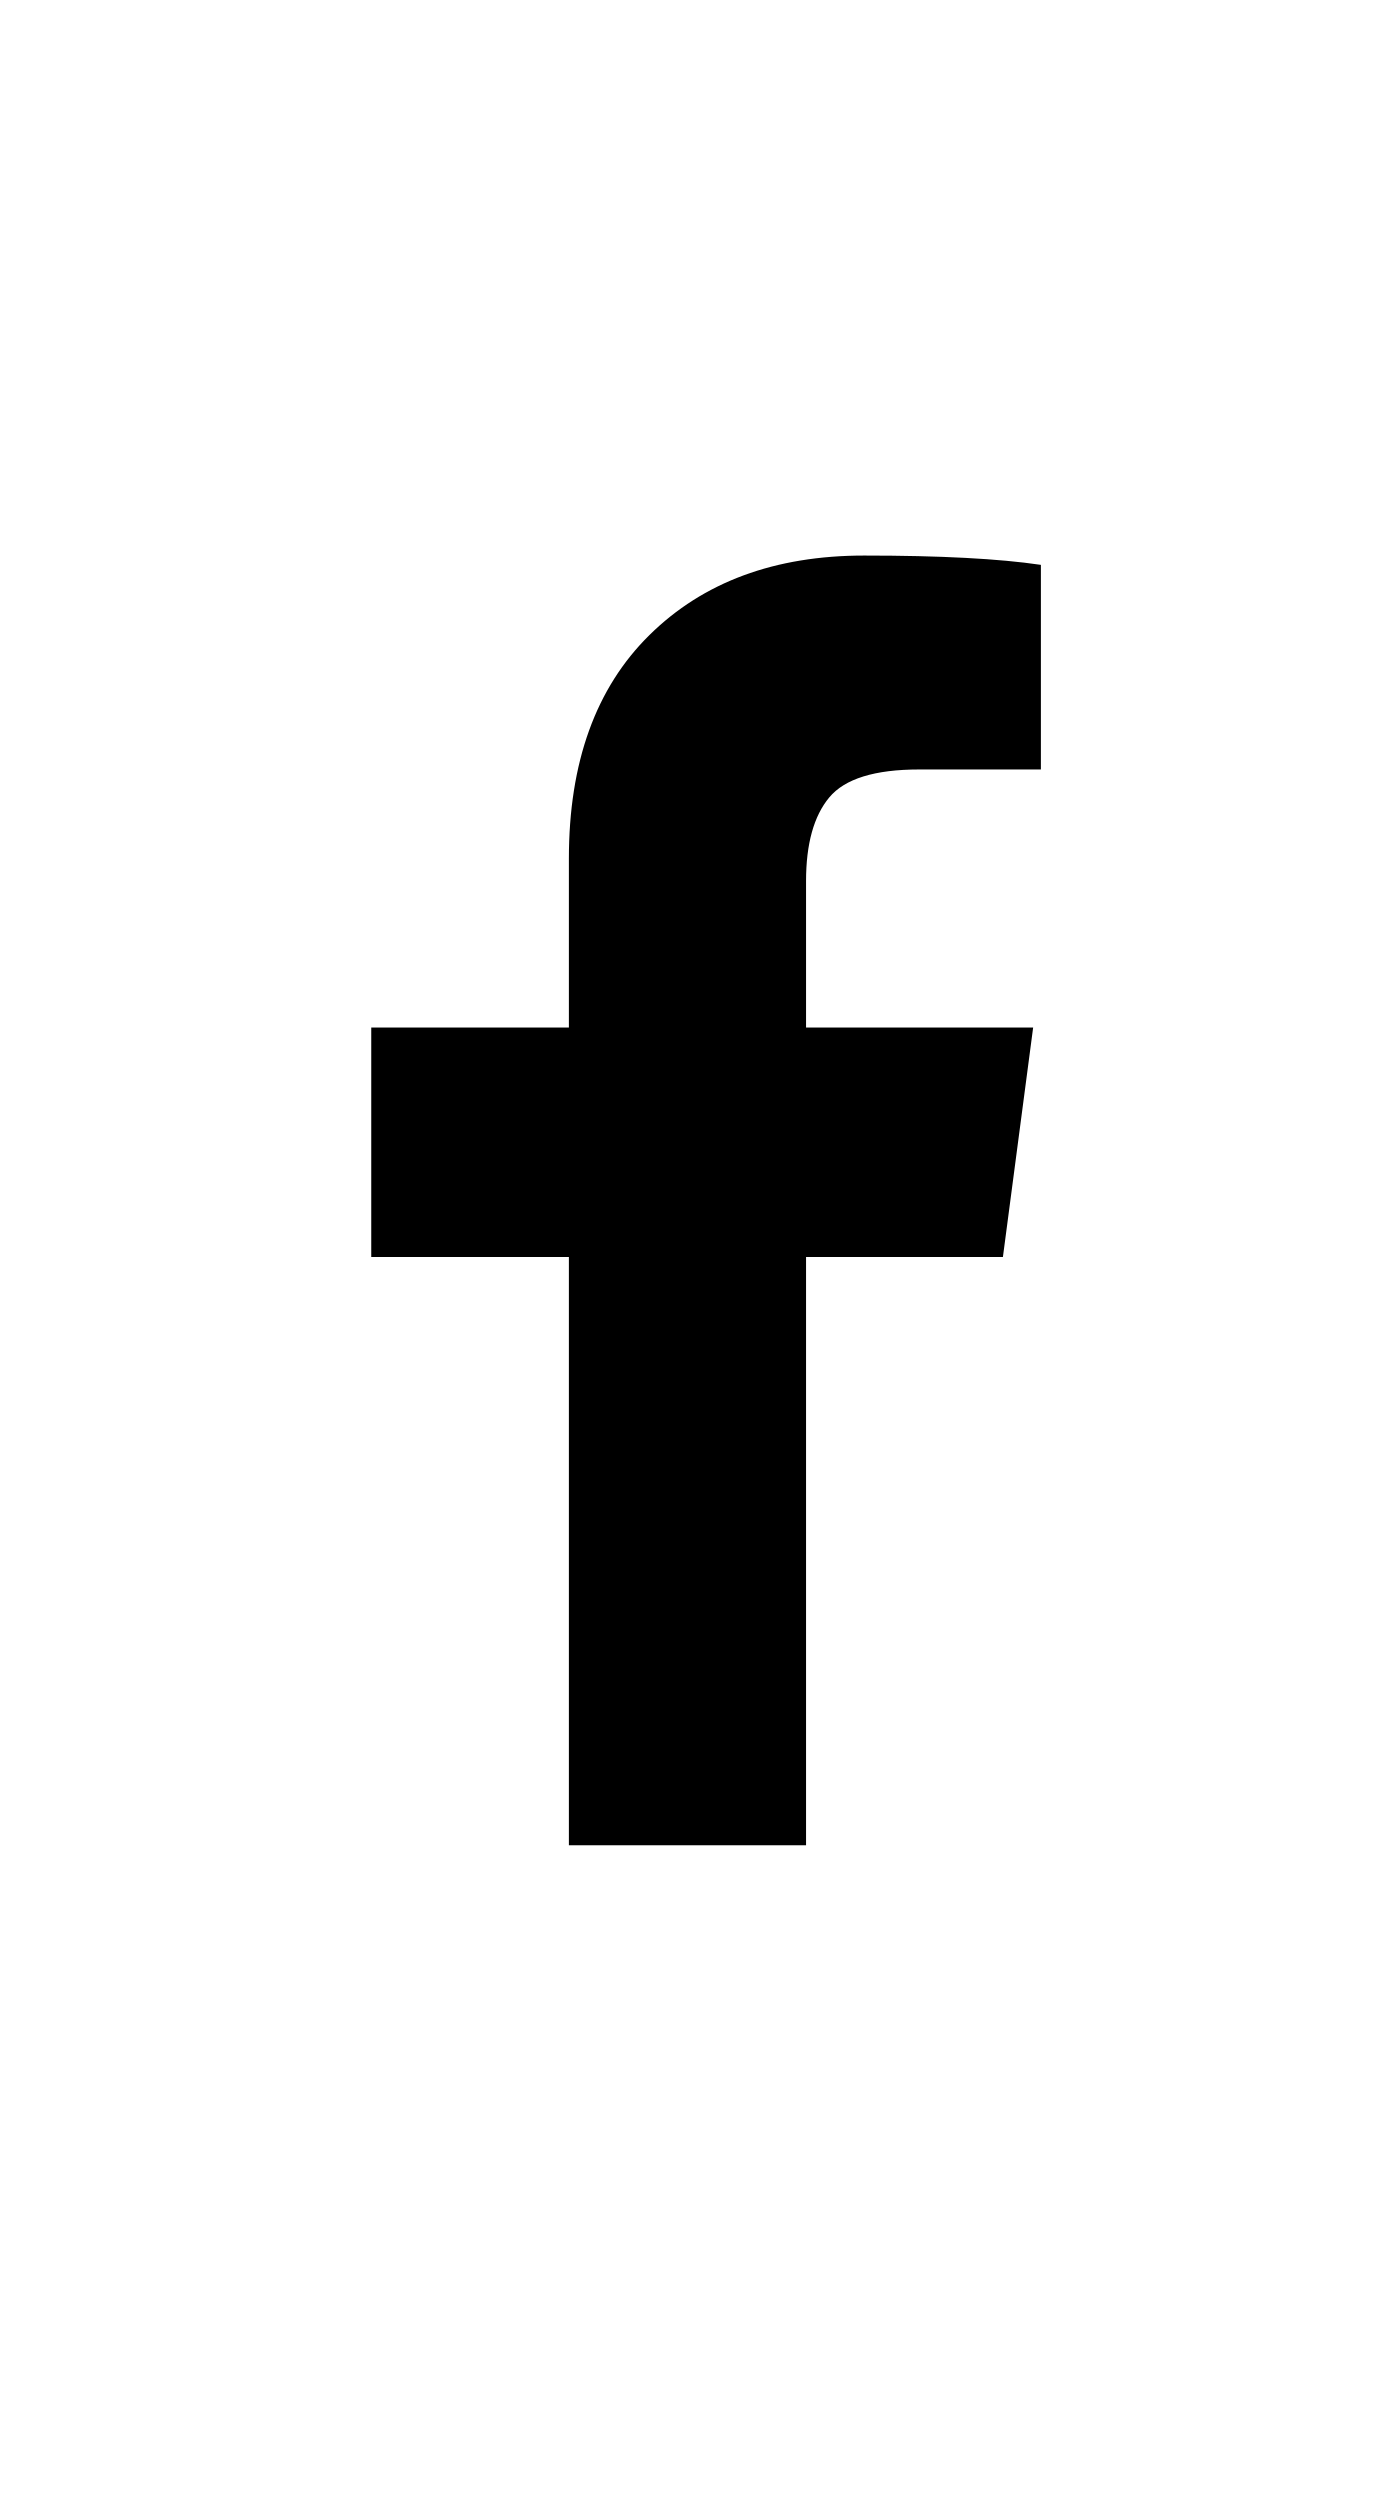
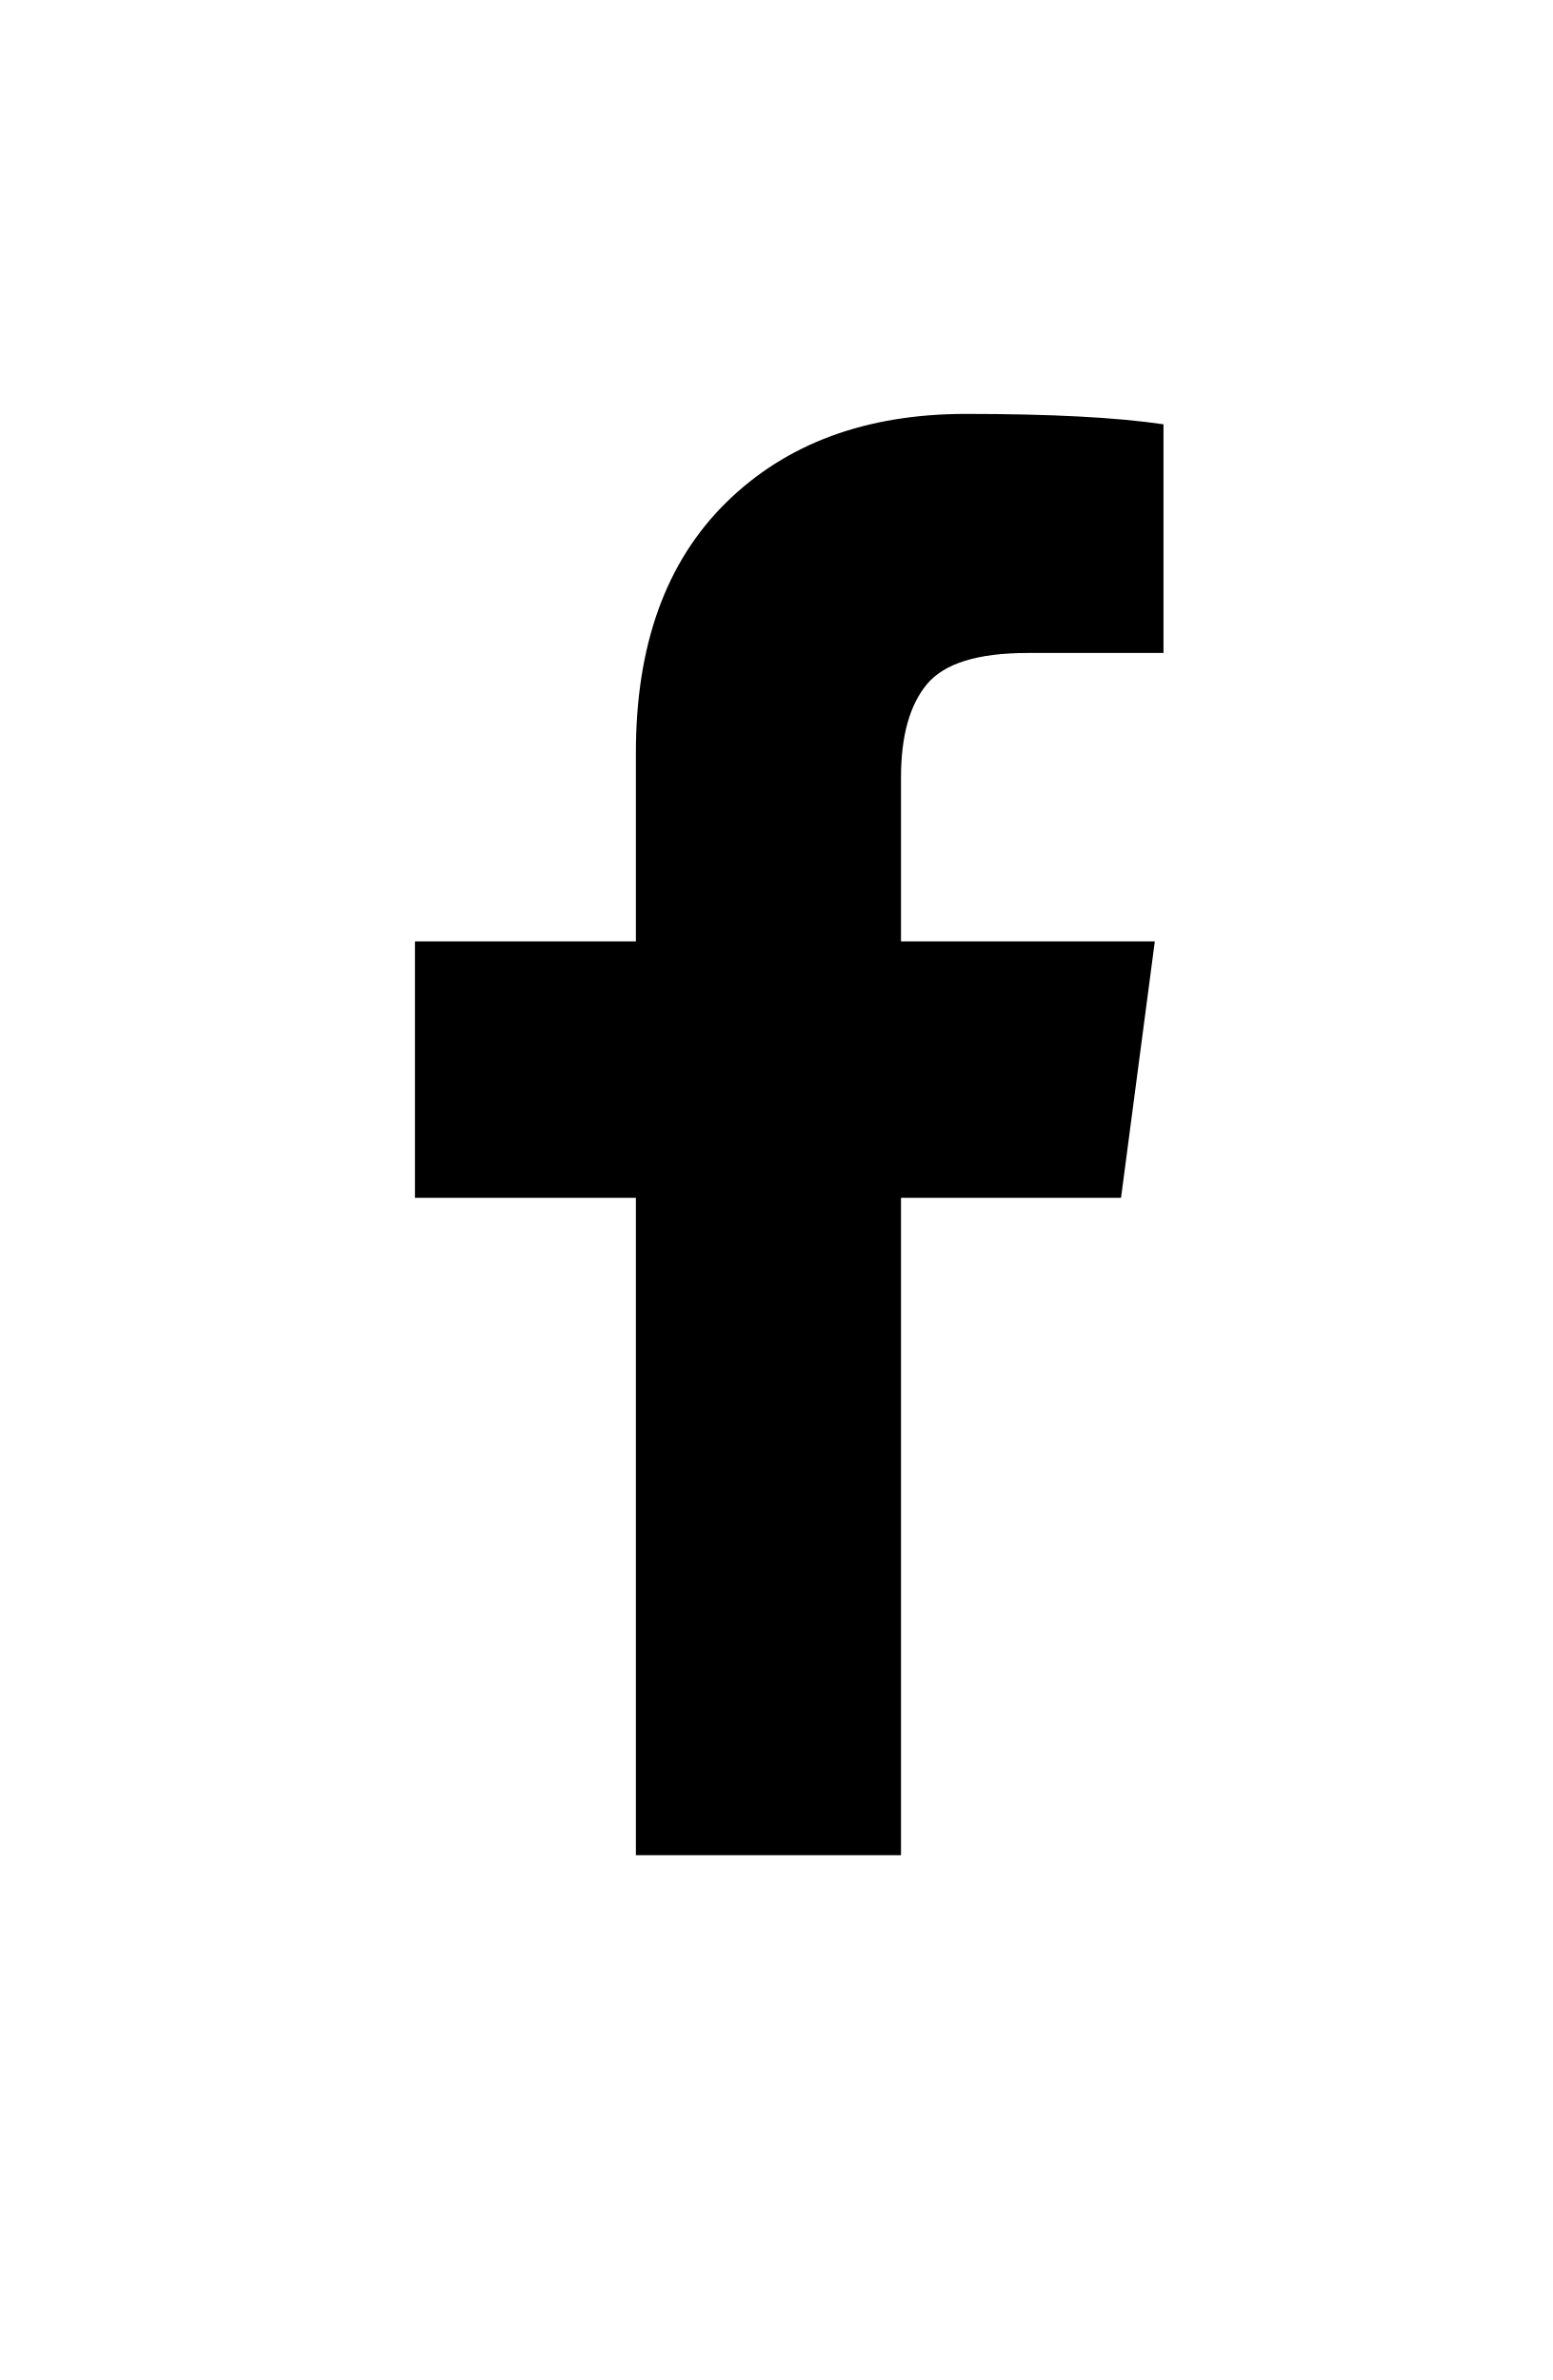
- <svg xmlns="http://www.w3.org/2000/svg" width="10" height="18" viewBox="0 0 1792 1792">
+ <svg xmlns="http://www.w3.org/2000/svg" width="15" height="23" viewBox="0 0 1792 1792">
  <path d="M1343 12v264h-157q-86 0-116 36t-30 108v189h293l-39 296h-254v759h-306v-759h-255v-296h255v-218q0-186 104-288.5t277-102.5q147 0 228 12z" />
</svg>
